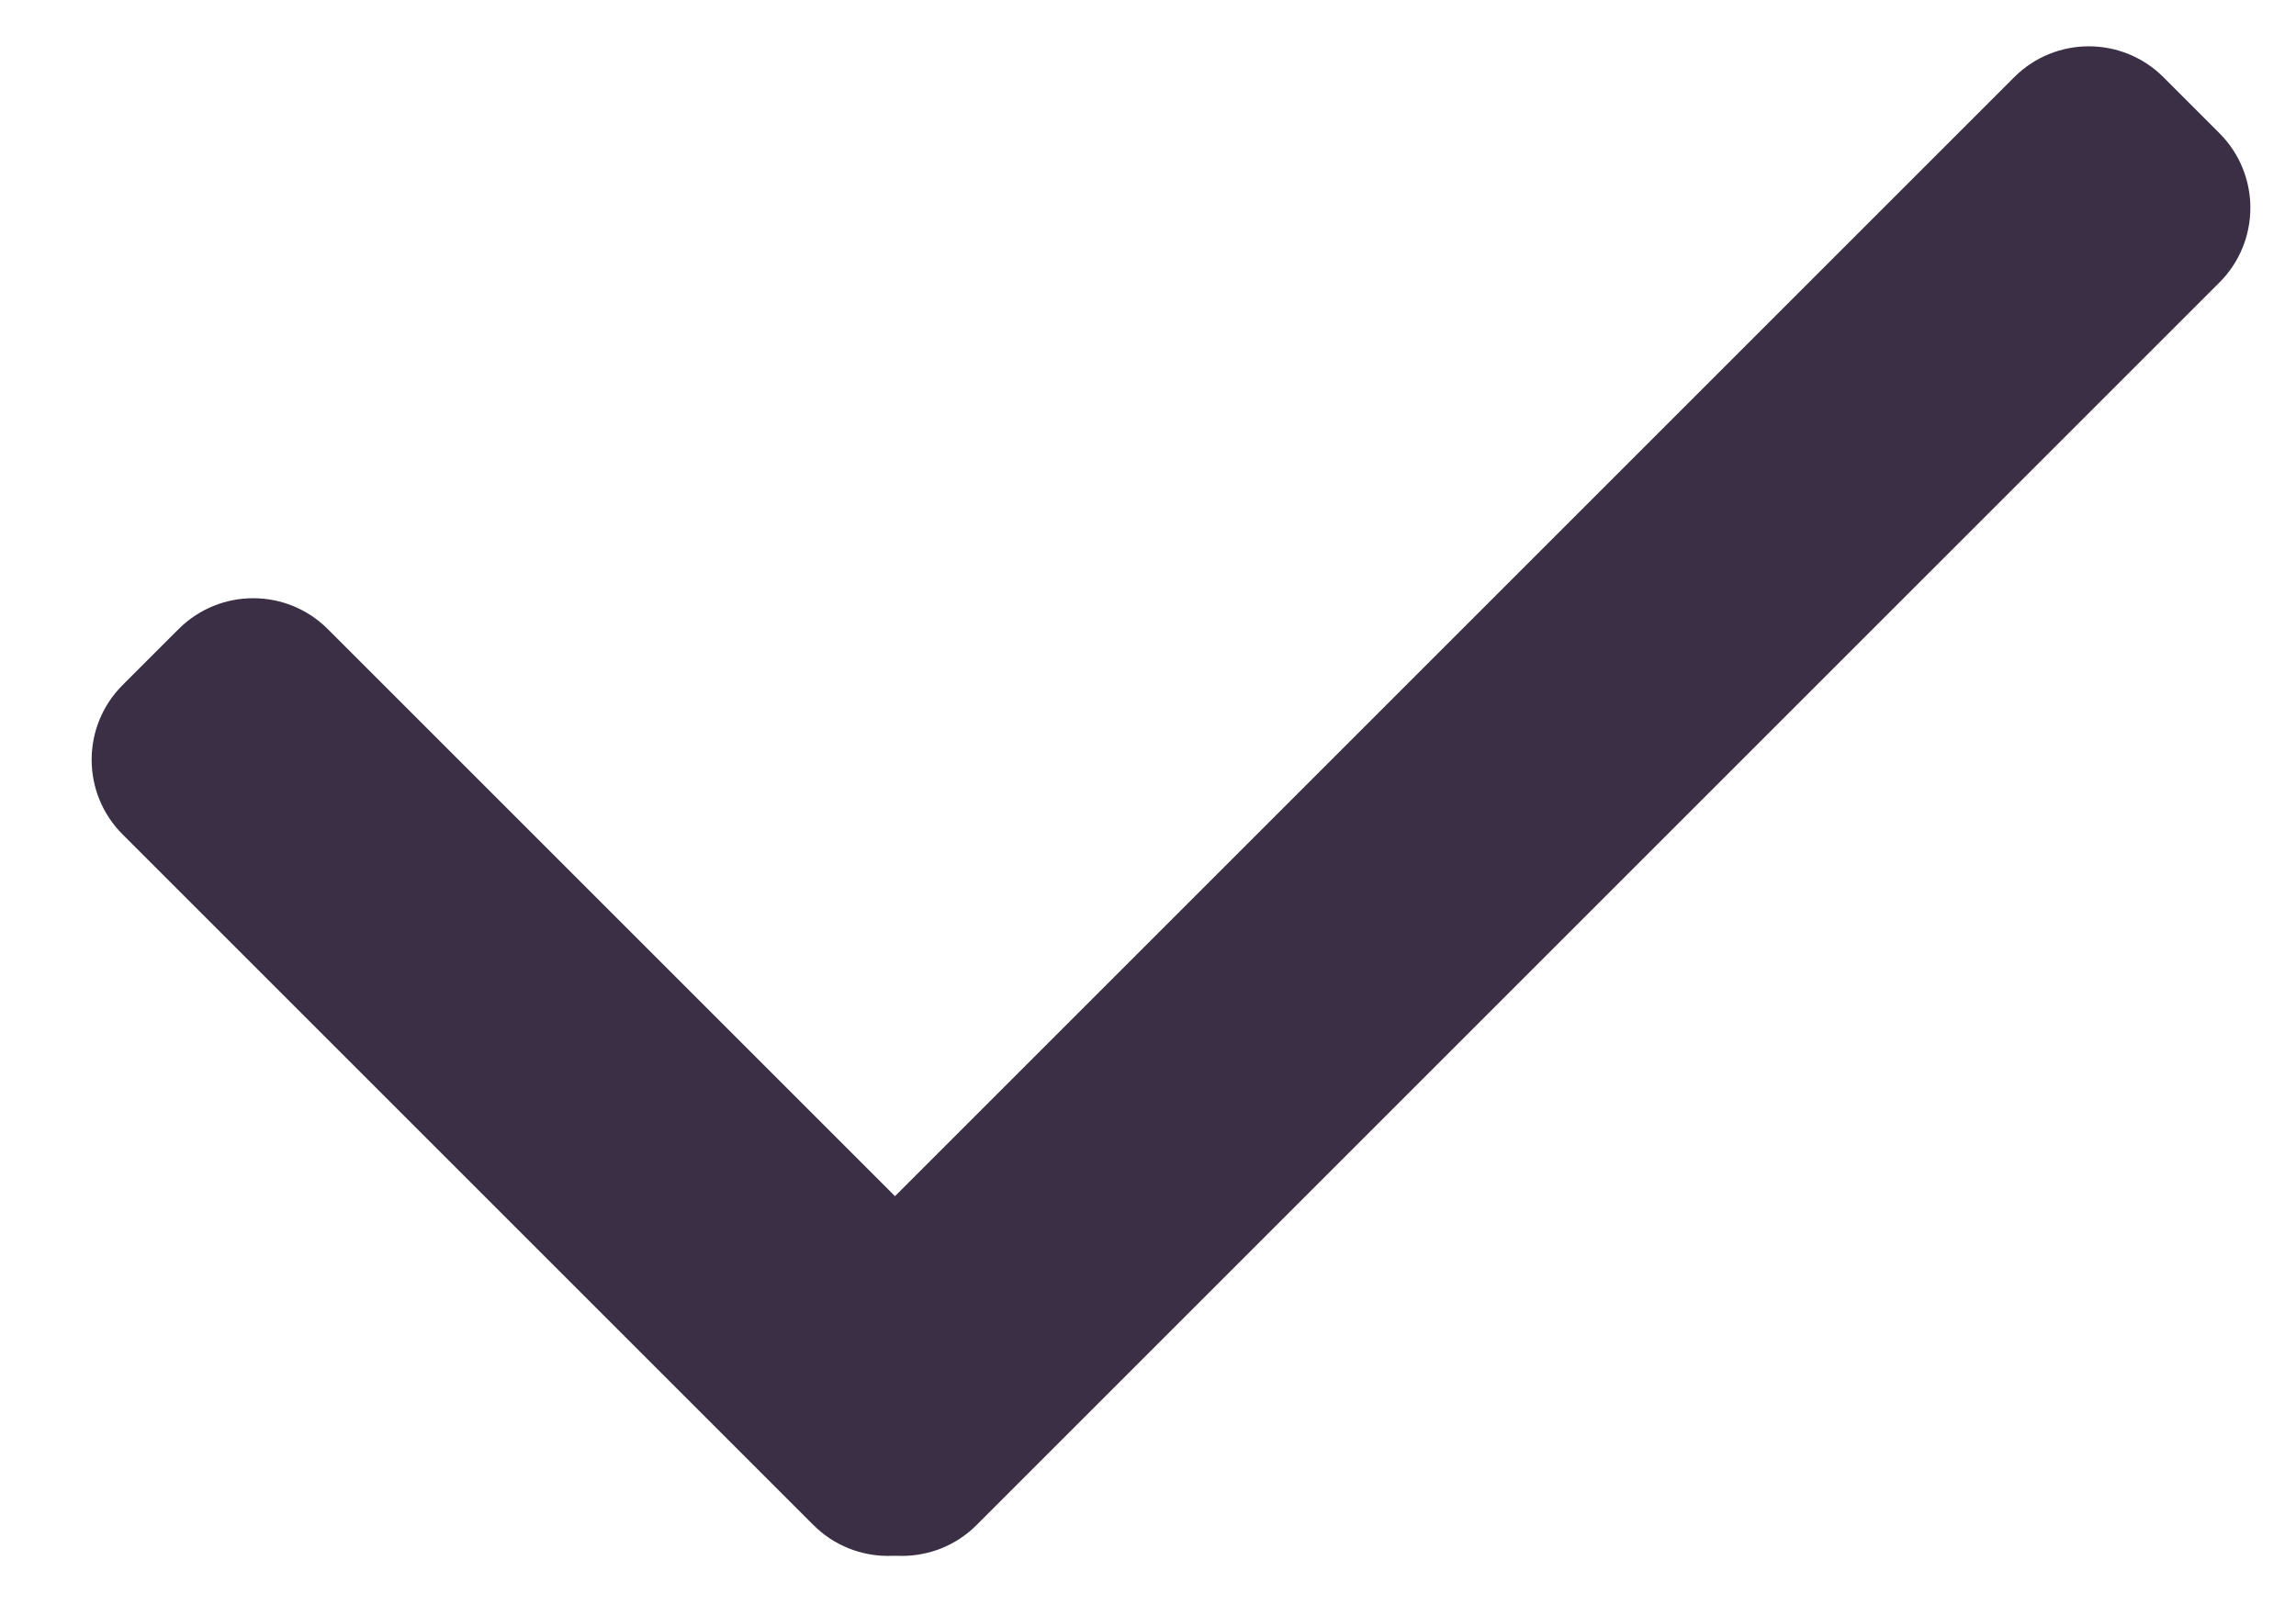
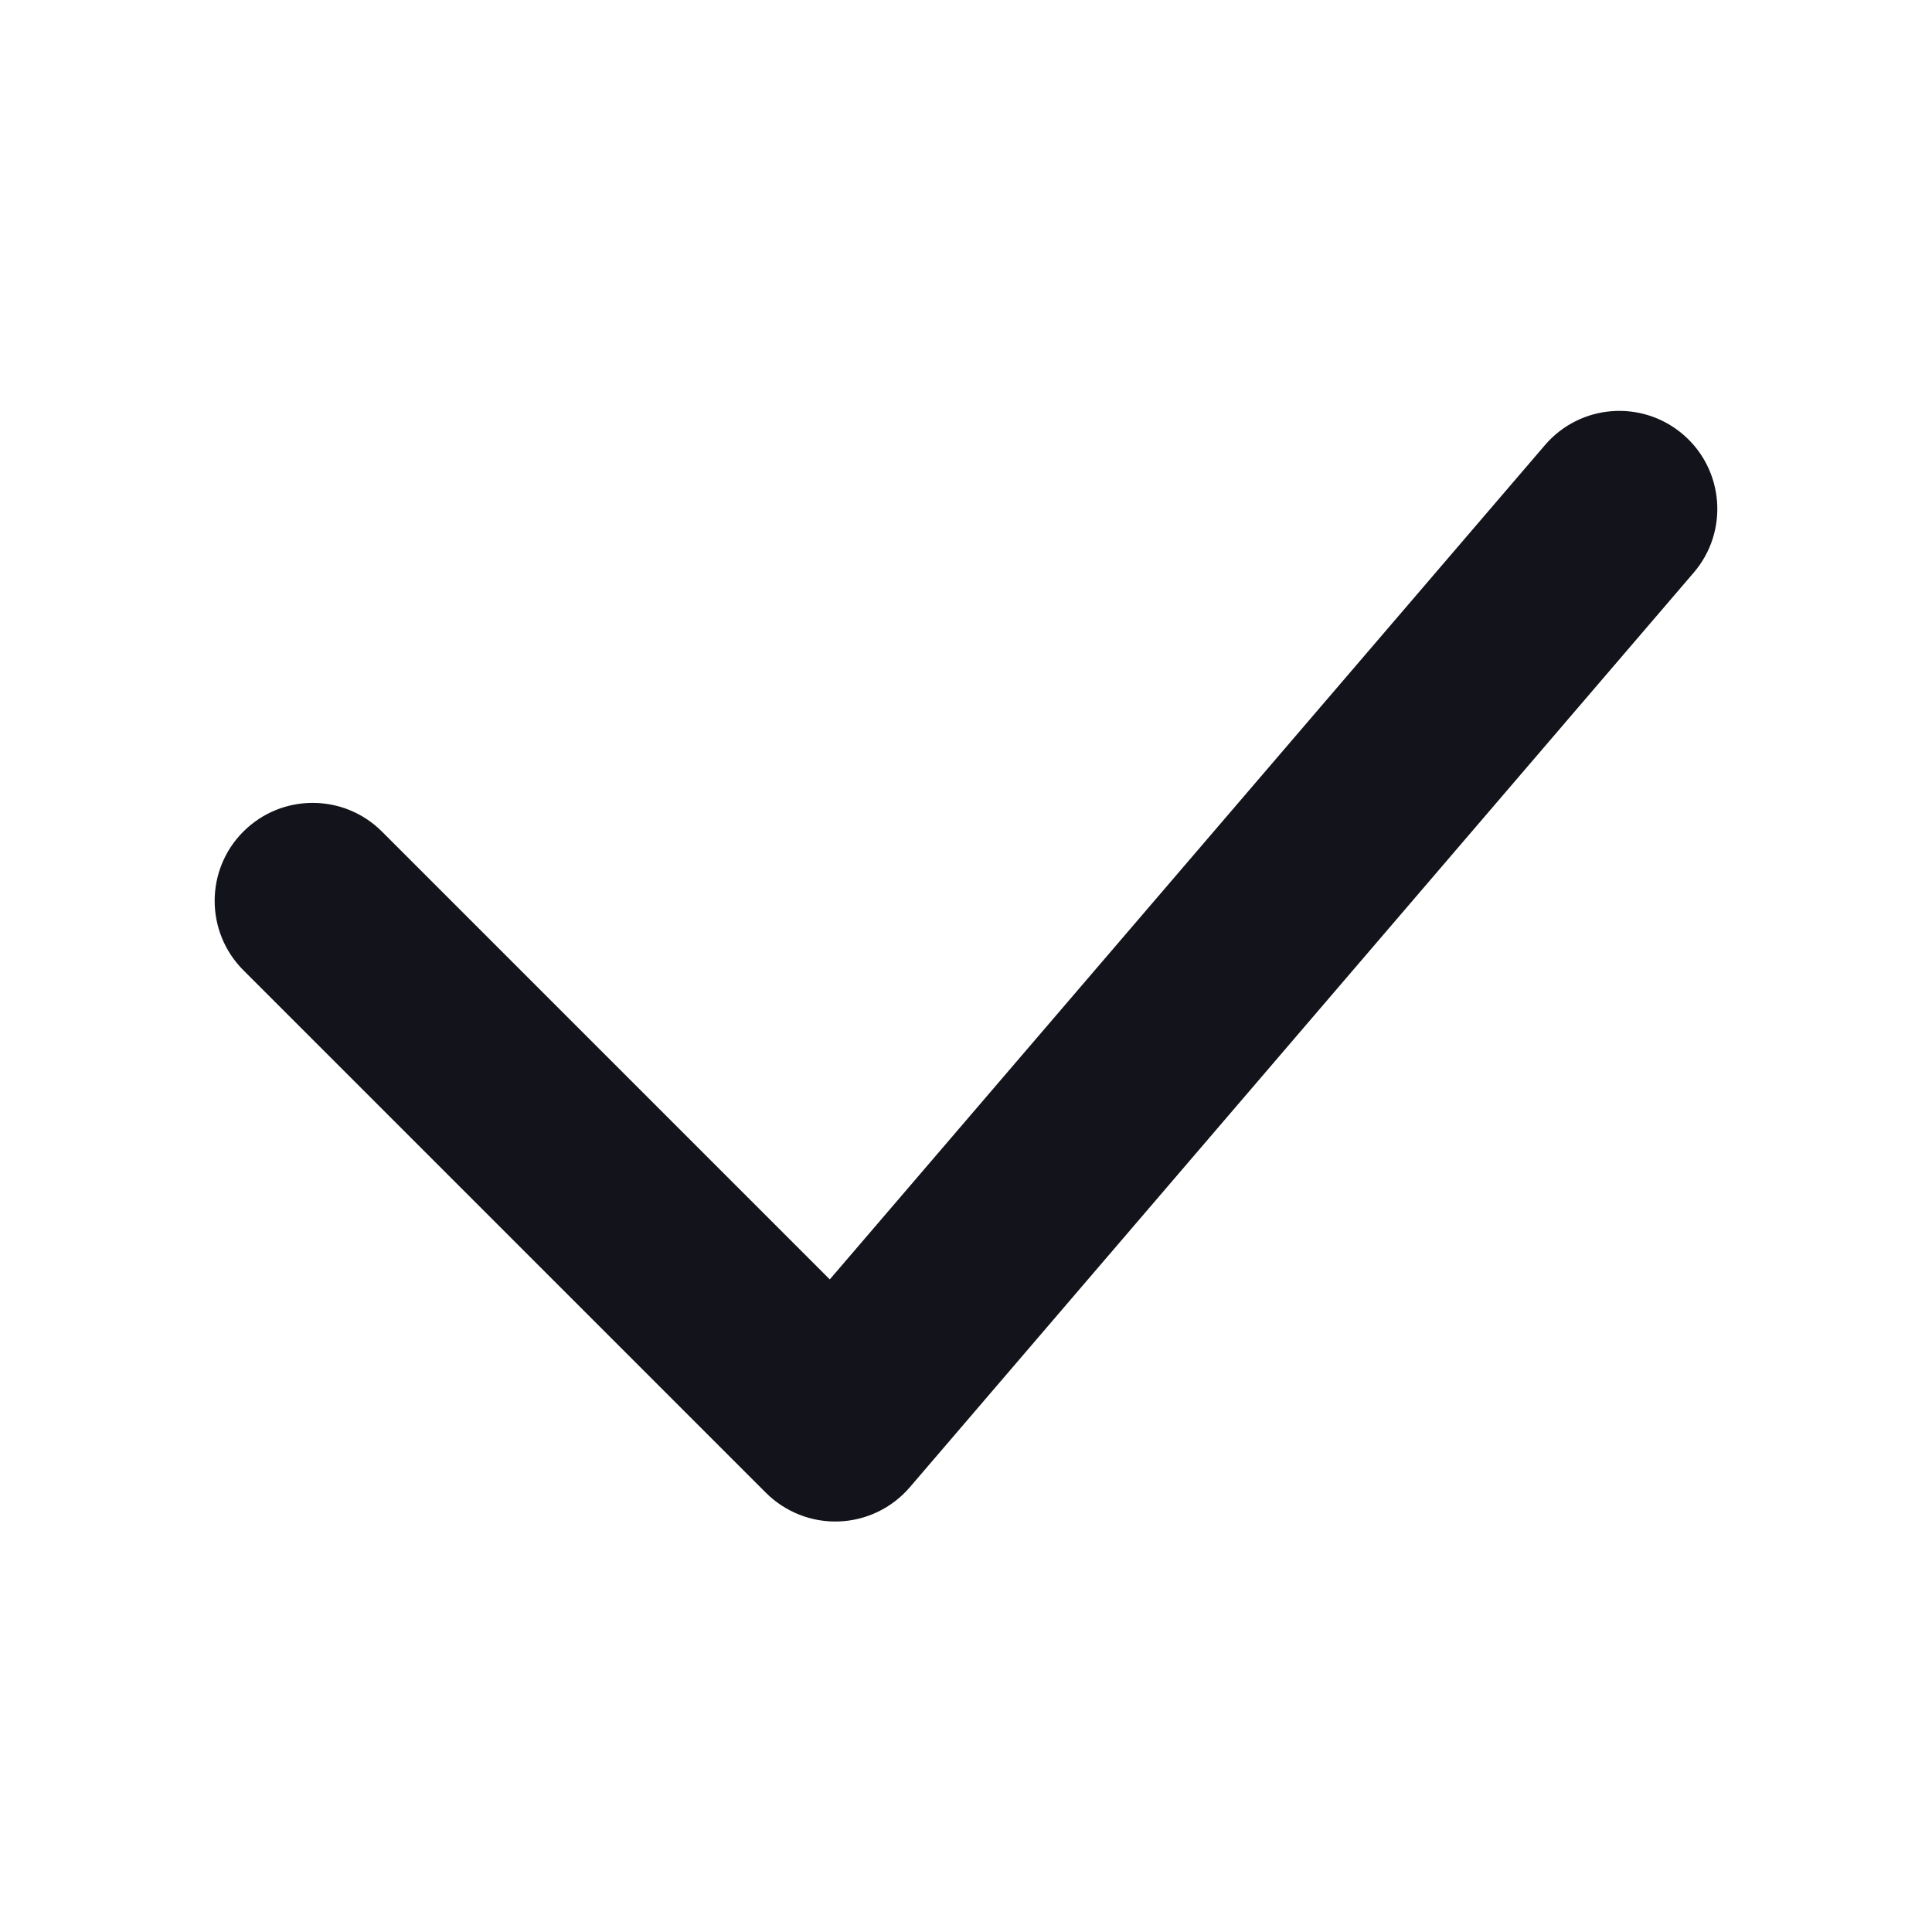
- <svg xmlns="http://www.w3.org/2000/svg" width="435" height="304" viewBox="0 0 435 304" fill="none">
-   <rect x="132" y="264.241" width="372.995" height="55" rx="20" transform="rotate(-45 132 264.241)" fill="#3A2F45" />
-   <rect x="168.24" y="303.132" width="225.087" height="55" rx="20" transform="rotate(-135 168.24 303.132)" fill="#3A2F45" />
+ <svg xmlns="http://www.w3.org/2000/svg" width="18" height="18" viewBox="0 0 18 18" fill="none">
+   <path fill-rule="evenodd" clip-rule="evenodd" d="M15.681 4.048C16.064 4.376 16.108 4.953 15.78 5.335L8.476 13.857C8.31 14.05 8.072 14.165 7.818 14.175C7.564 14.185 7.317 14.088 7.137 13.909L2.267 9.039C1.911 8.682 1.911 8.104 2.267 7.748C2.624 7.391 3.202 7.391 3.559 7.748L7.731 11.92L14.394 4.147C14.722 3.764 15.298 3.72 15.681 4.048Z" fill="#12131B" />
</svg>
